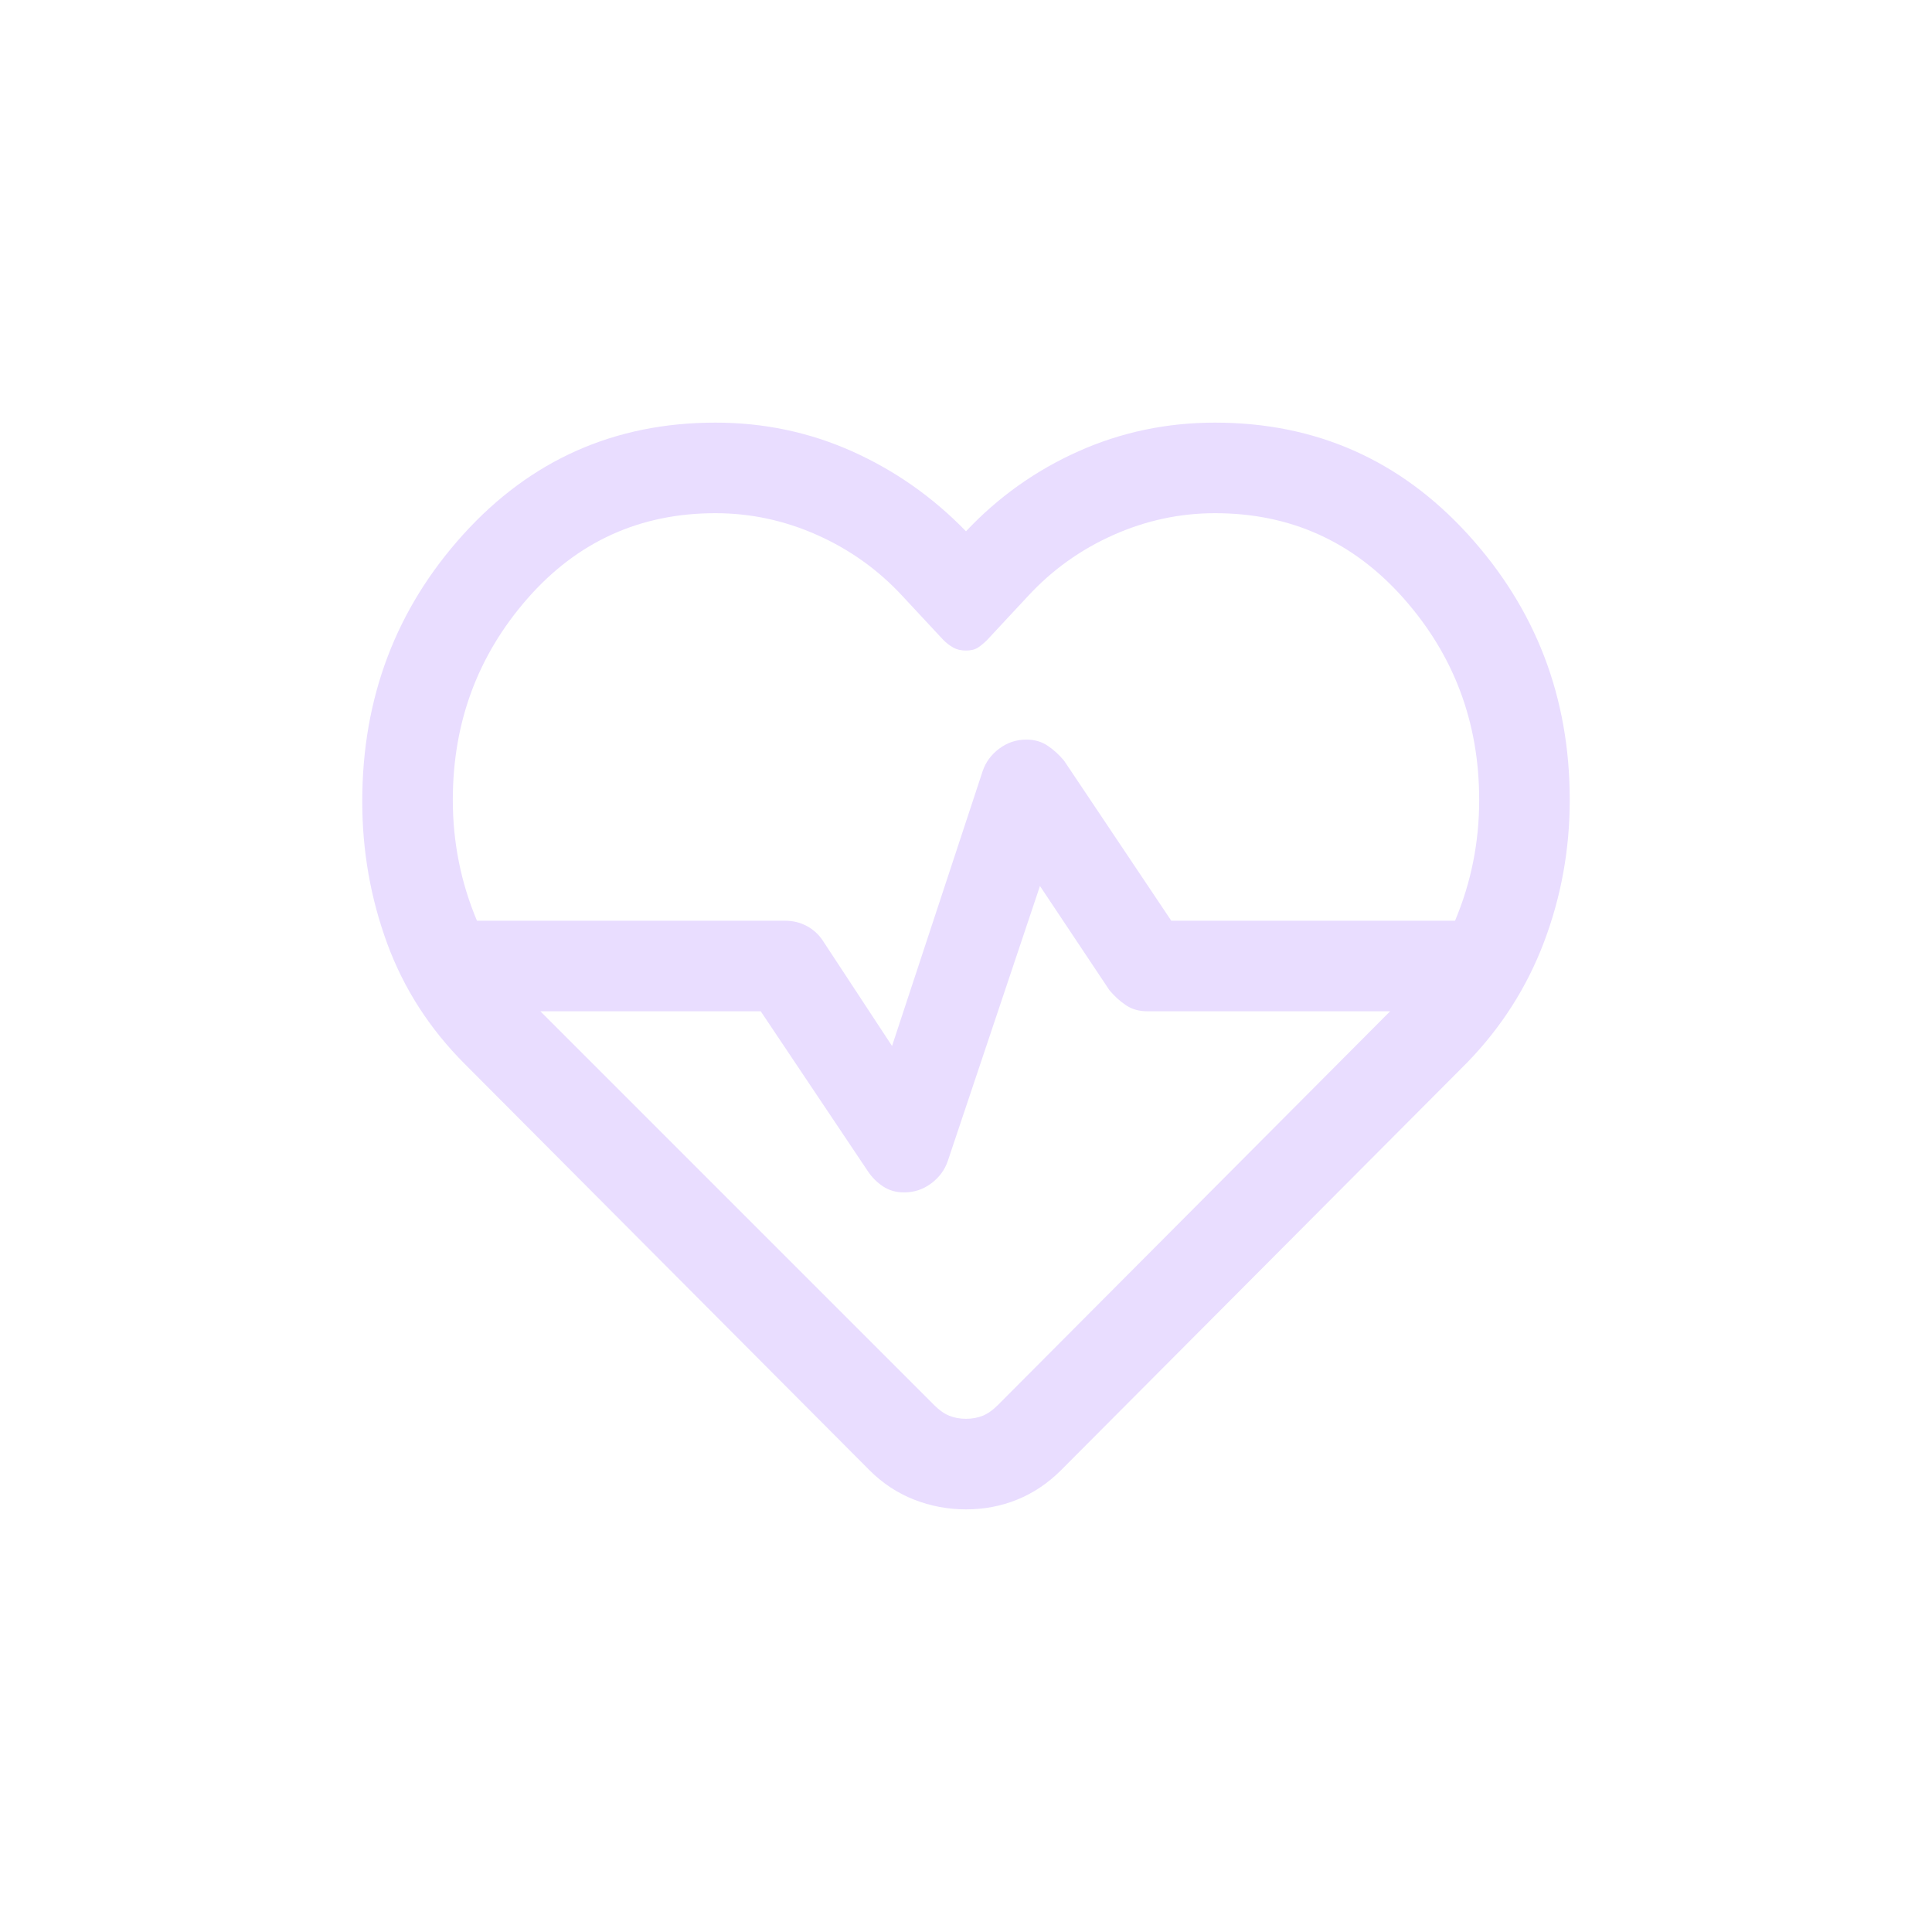
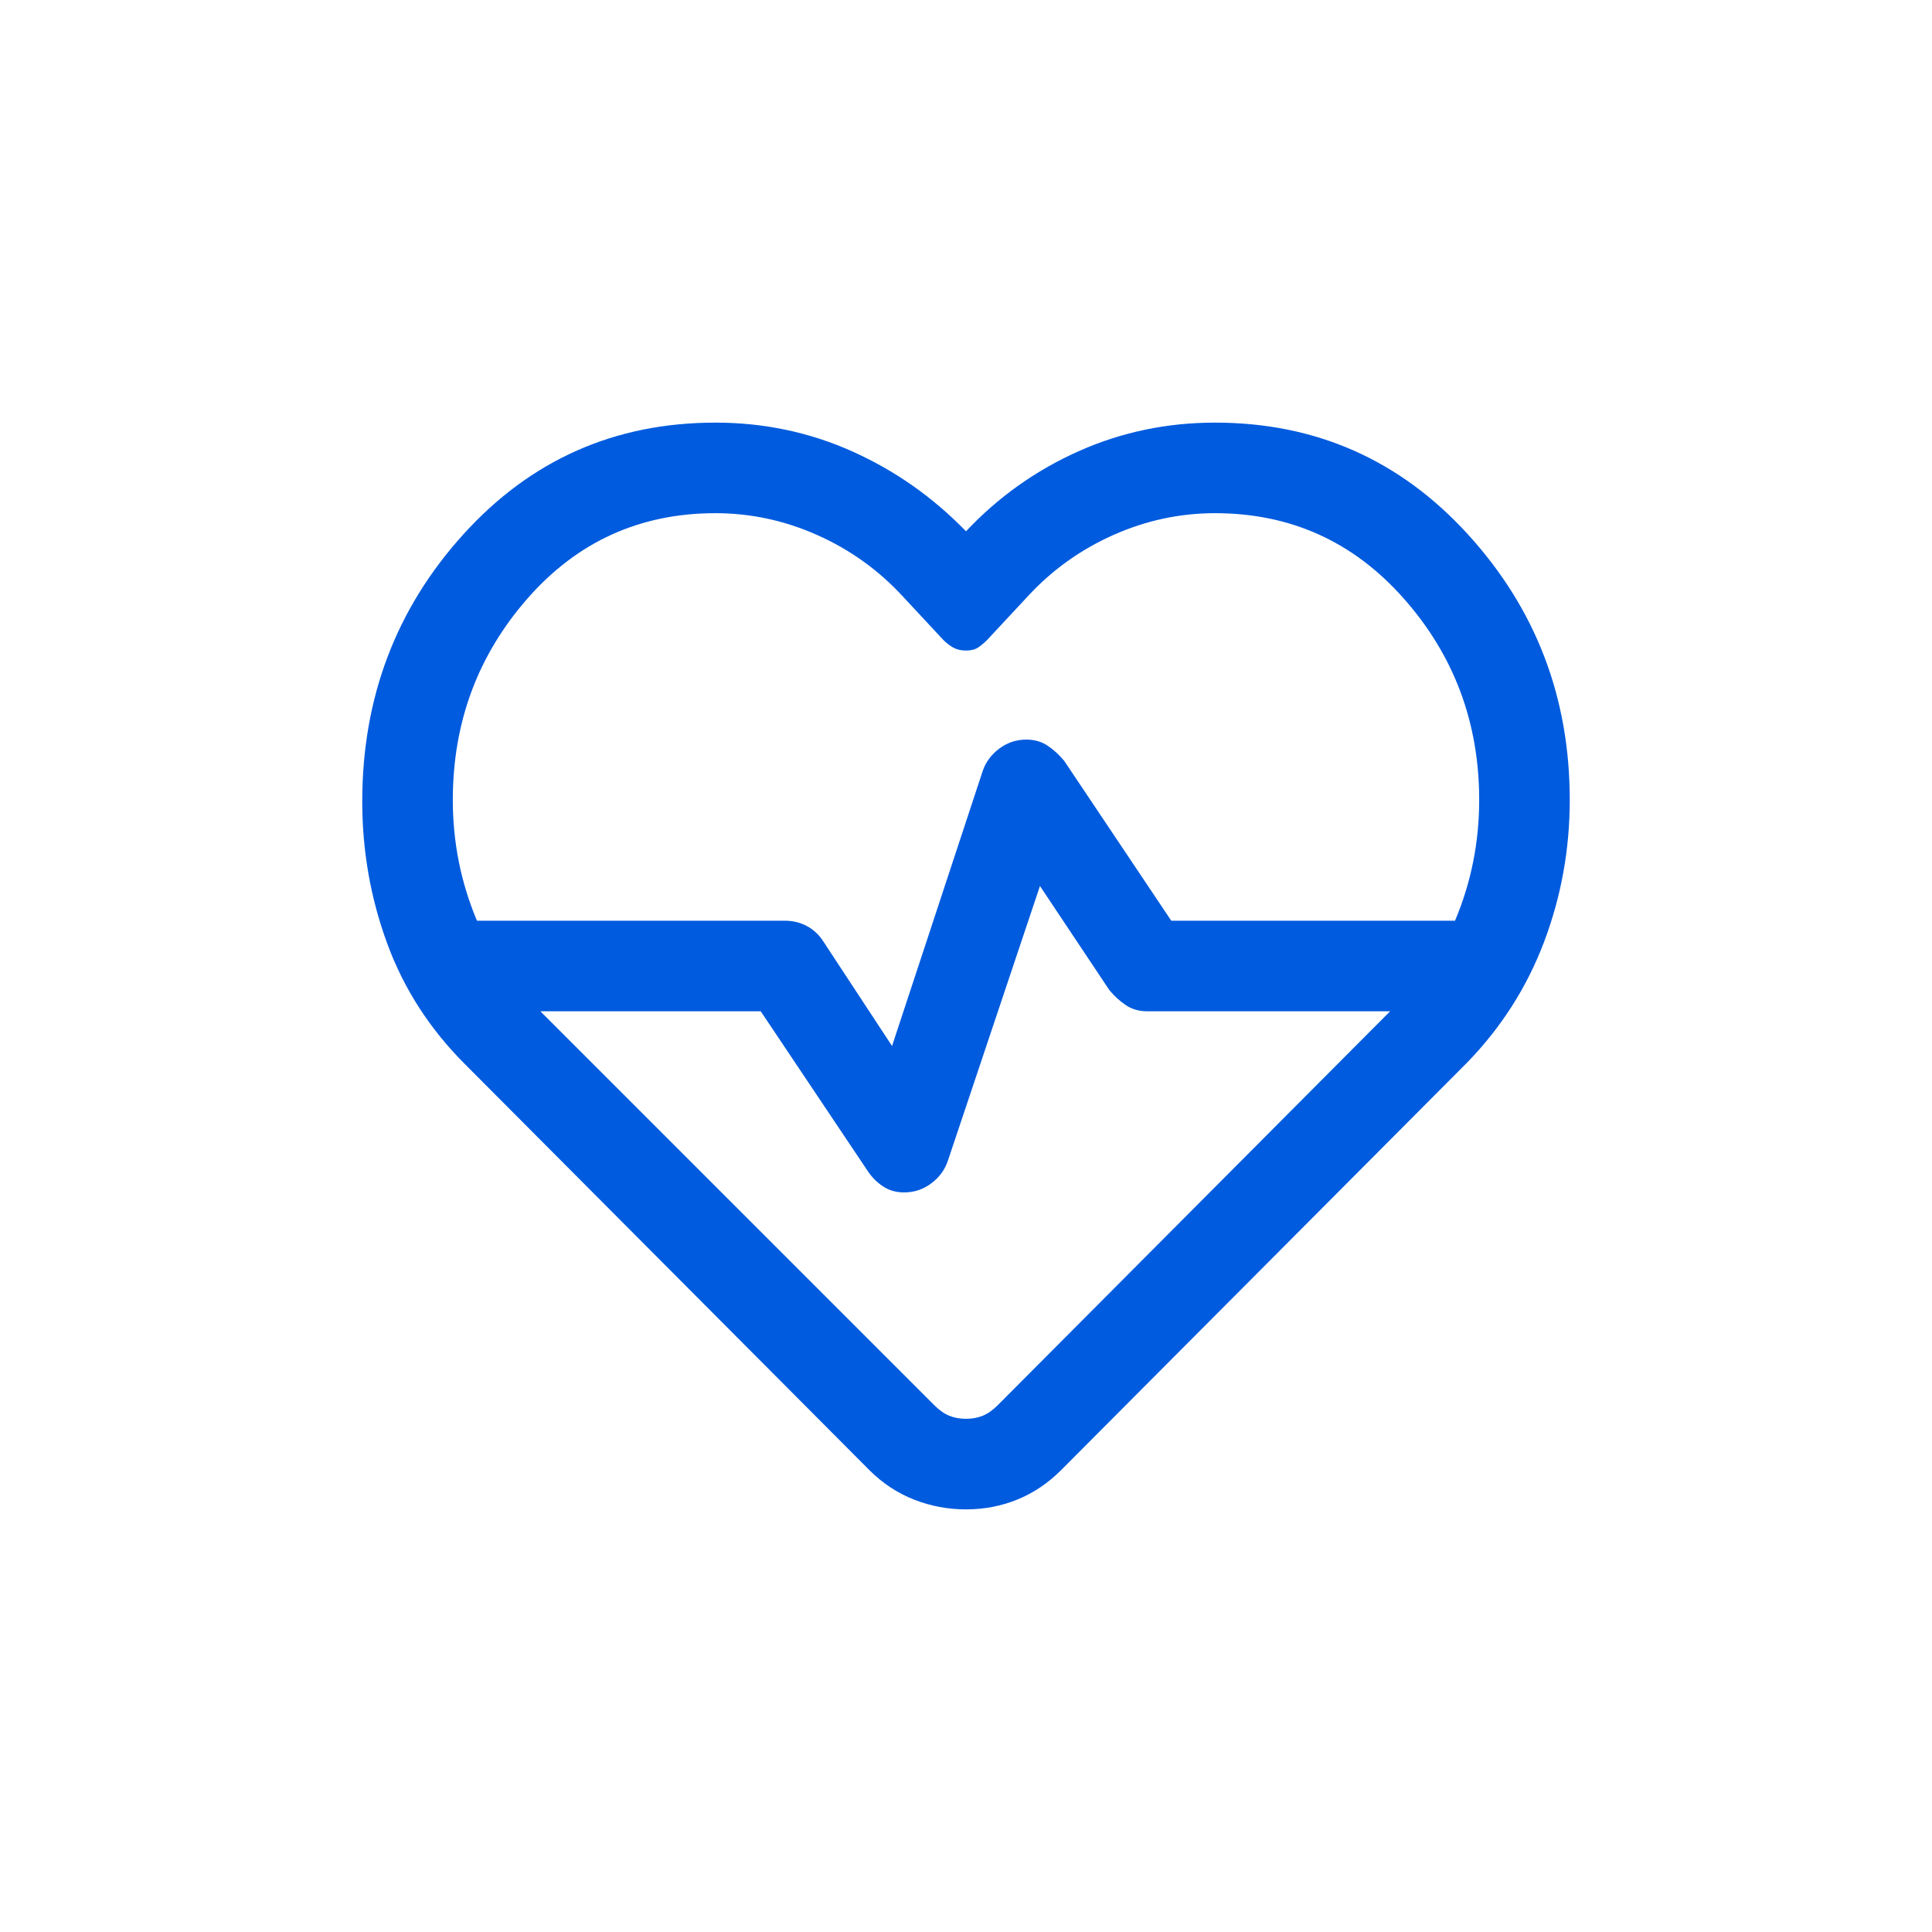
- <svg xmlns="http://www.w3.org/2000/svg" width="1024" height="1024" viewBox="0 0 1024 1024" fill="#E9DDFF">
+ <svg xmlns="http://www.w3.org/2000/svg" width="1024" height="1024" viewBox="0 0 1024 1024" fill="#005BDE">
  <g transform="translate(128, 896) scale(0.8)">
    <path d="M480-480Zm0 360q-18 0-34.5-6.5T416-146L148-415q-35-35-51.5-80T80-589q0-103 67-177t167-74q48 0 90.5 19t75.5 53q32-34 74.5-53t90.5-19q100 0 167.5 74T880-590q0 49-17 94t-51 80L543-146q-13 13-29 19.5t-34 6.5Zm40-510q8 0 14 4t11 10l71 106h188q8-19 12-39t4-41q0-77-50-133.5T645-780q-35 0-67.5 14.5T521-725l-27 29q-3 3-6 5t-8 2q-5 0-8.5-2t-6.5-5l-27-29q-24-26-56.5-40.5T314-780q-75 0-124.5 56.5T140-590q0 21 4 41t12 39h204q8 0 14.5 3.5T385-497l46 70 60-182q3-9 11-15t18-6Zm9 97-61 182q-3 9-11 15t-18 6q-8 0-14-4t-10-10l-71-106H198l261 261q5 5 10 7t11 2q6 0 11-2t10-7l260-261H600q-8 0-14-4t-11-10l-46-69Z" />
  </g>
</svg>
